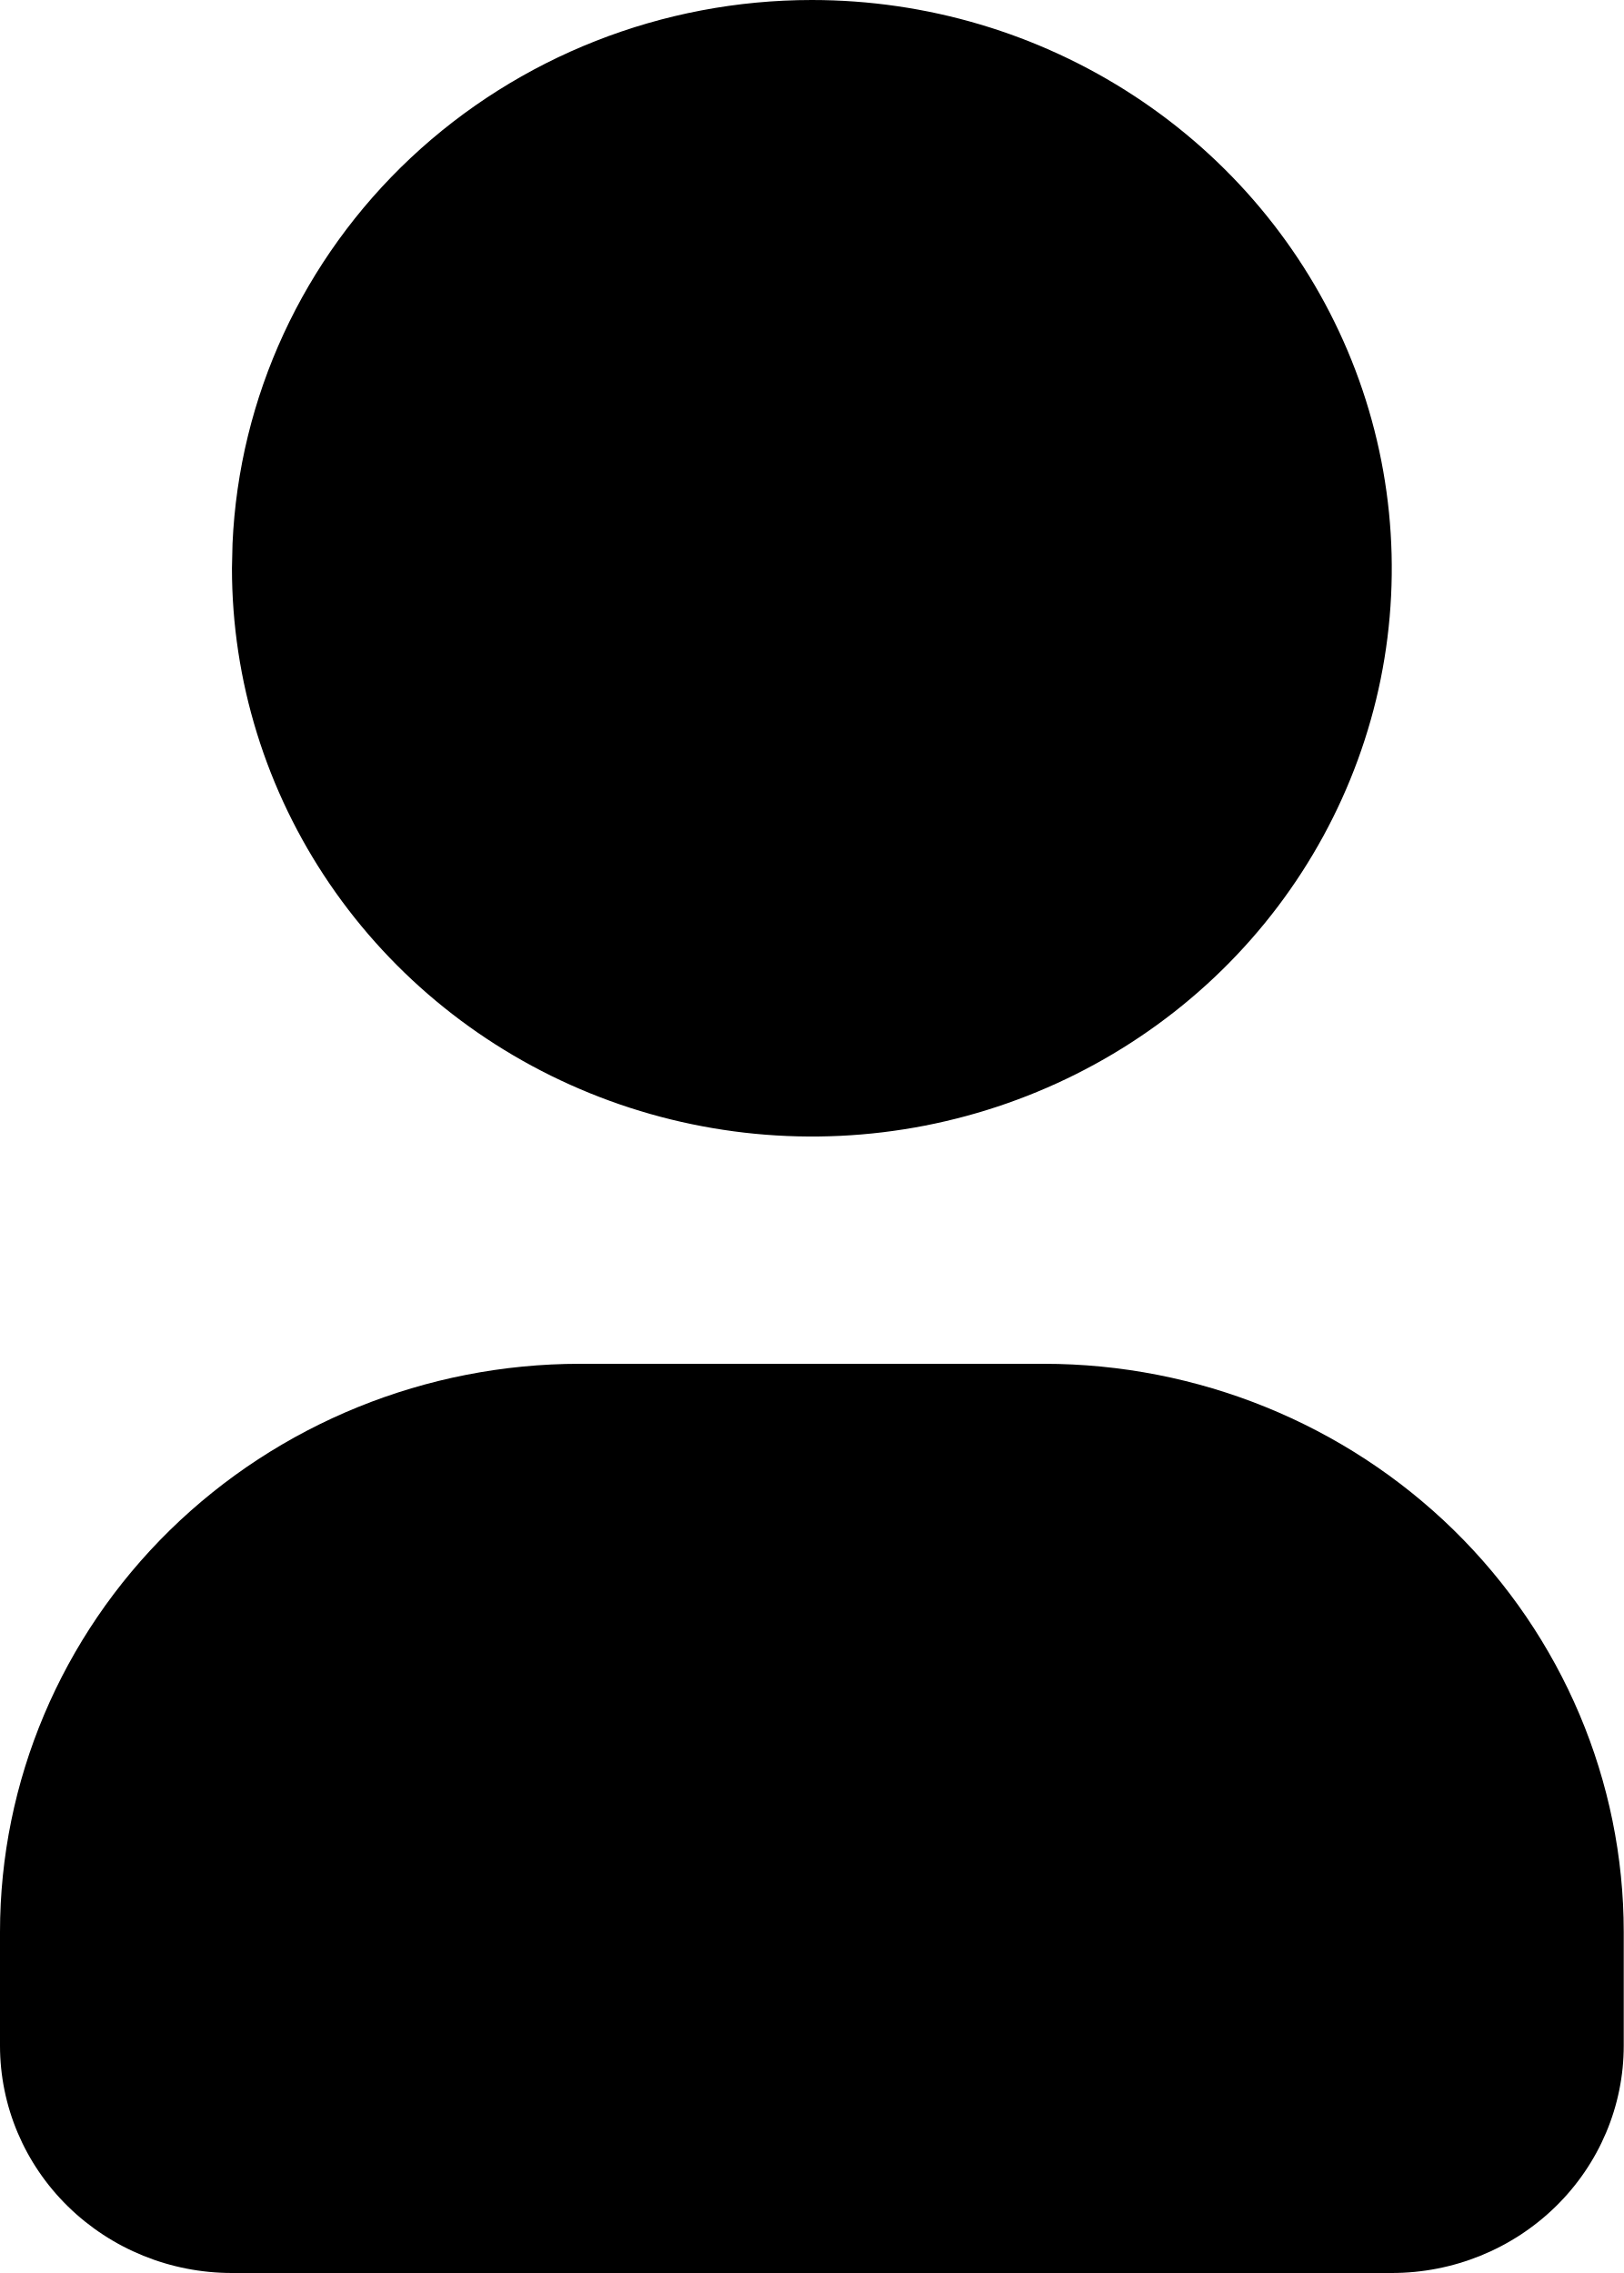
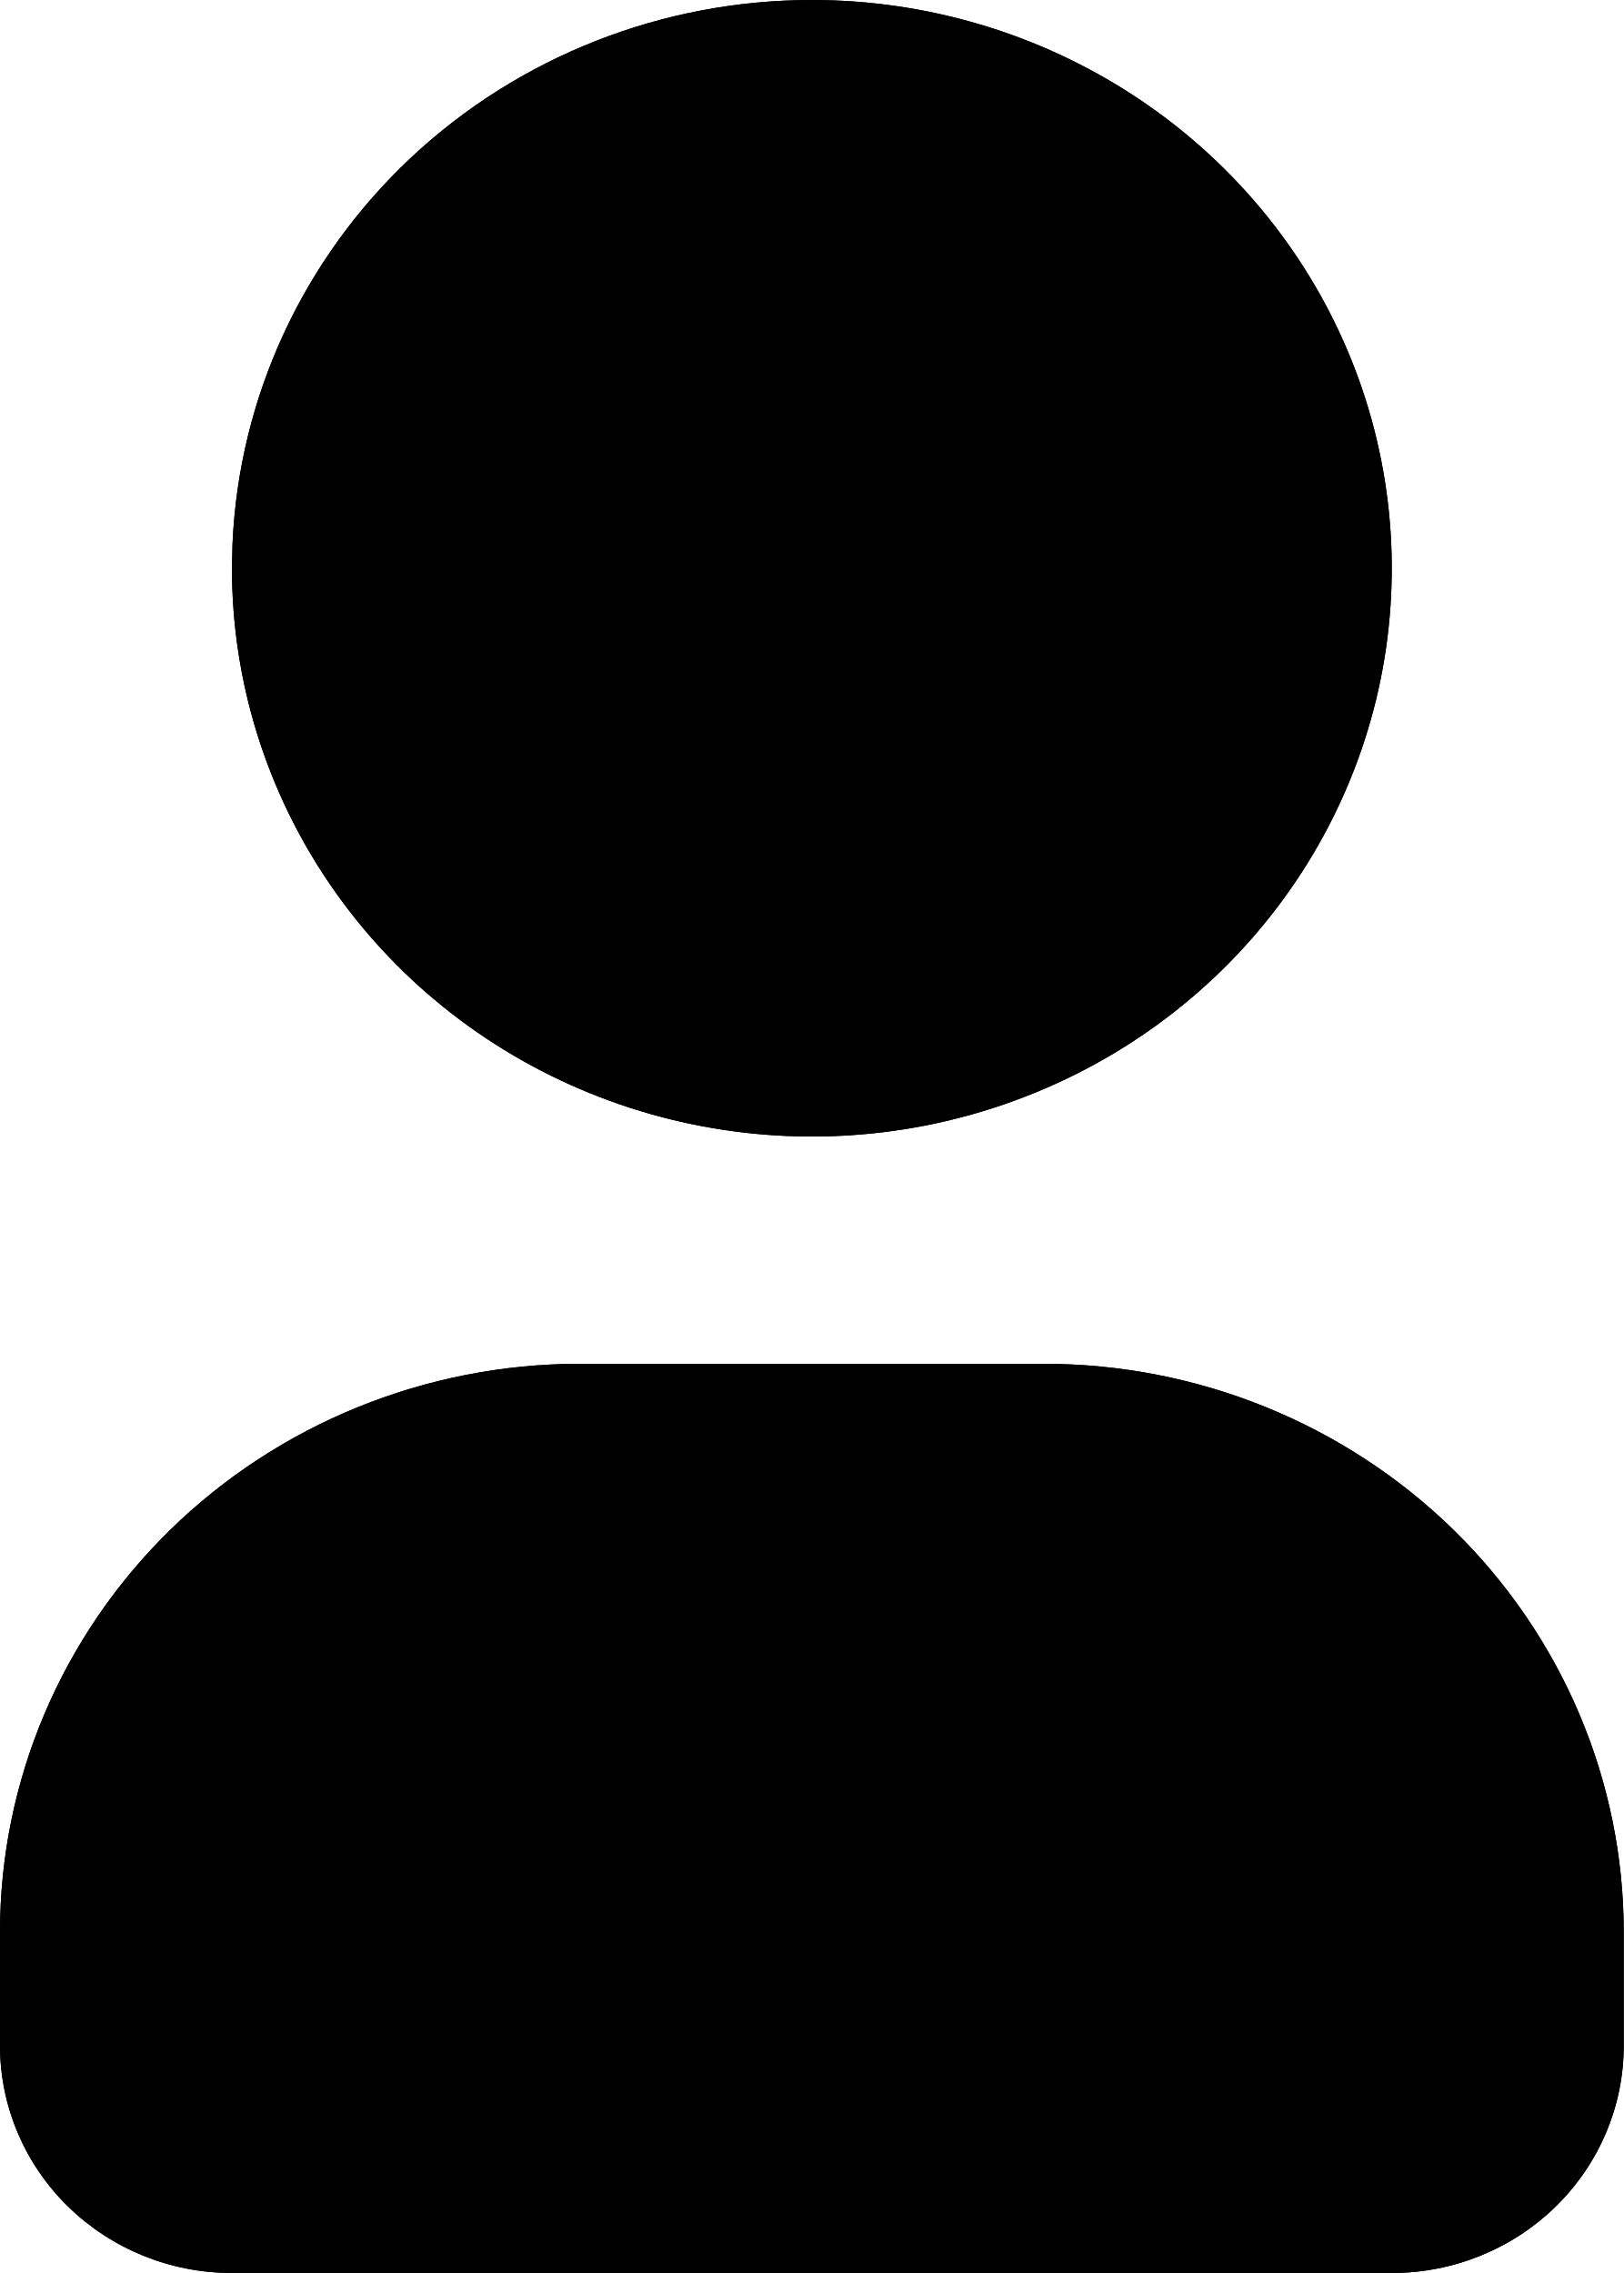
- <svg xmlns="http://www.w3.org/2000/svg" width="20" height="28" viewBox="0 0 20 28" fill="none">
+ <svg xmlns="http://www.w3.org/2000/svg" width="20" height="28" viewBox="0 0 20 28" fill="currentColor">
  <path d="M10 0C11.413 0 12.794 0.411 13.968 1.18C15.143 1.949 16.058 3.042 16.599 4.321C17.14 5.6 17.281 7.008 17.006 8.366C16.73 9.723 16.05 10.971 15.051 11.95C14.052 12.929 12.779 13.595 11.393 13.866C10.008 14.136 8.572 13.997 7.267 13.467C5.961 12.937 4.846 12.04 4.061 10.889C3.276 9.738 2.857 8.384 2.857 7L2.864 6.696C2.944 4.894 3.731 3.192 5.06 1.944C6.39 0.697 8.159 0 10 0Z" fill="currentColor" />
  <path d="M12.857 16.8C14.752 16.8 16.568 17.538 17.908 18.85C19.247 20.163 20 21.944 20 23.8V25.2C20 25.943 19.699 26.655 19.163 27.18C18.627 27.705 17.901 28 17.143 28H2.857C2.099 28 1.373 27.705 0.837 27.18C0.301 26.655 0 25.943 0 25.2V23.8C0 21.944 0.753 20.163 2.092 18.85C3.432 17.538 5.248 16.8 7.143 16.8H12.857Z" fill="currentColor" />
  <path d="M10 0C11.413 0 12.794 0.411 13.968 1.18C15.143 1.949 16.058 3.042 16.599 4.321C17.14 5.6 17.281 7.008 17.006 8.366C16.73 9.723 16.05 10.971 15.051 11.95C14.052 12.929 12.779 13.595 11.393 13.866C10.008 14.136 8.572 13.997 7.267 13.467C5.961 12.937 4.846 12.04 4.061 10.889C3.276 9.738 2.857 8.384 2.857 7L2.864 6.696C2.944 4.894 3.731 3.192 5.06 1.944C6.39 0.697 8.159 0 10 0Z" stroke="none" />
  <path d="M12.857 16.8C14.752 16.8 16.568 17.538 17.908 18.85C19.247 20.163 20 21.944 20 23.8V25.2C20 25.943 19.699 26.655 19.163 27.18C18.627 27.705 17.901 28 17.143 28H2.857C2.099 28 1.373 27.705 0.837 27.18C0.301 26.655 0 25.943 0 25.2V23.8C0 21.944 0.753 20.163 2.092 18.85C3.432 17.538 5.248 16.8 7.143 16.8H12.857Z" stroke="none" />
</svg>
